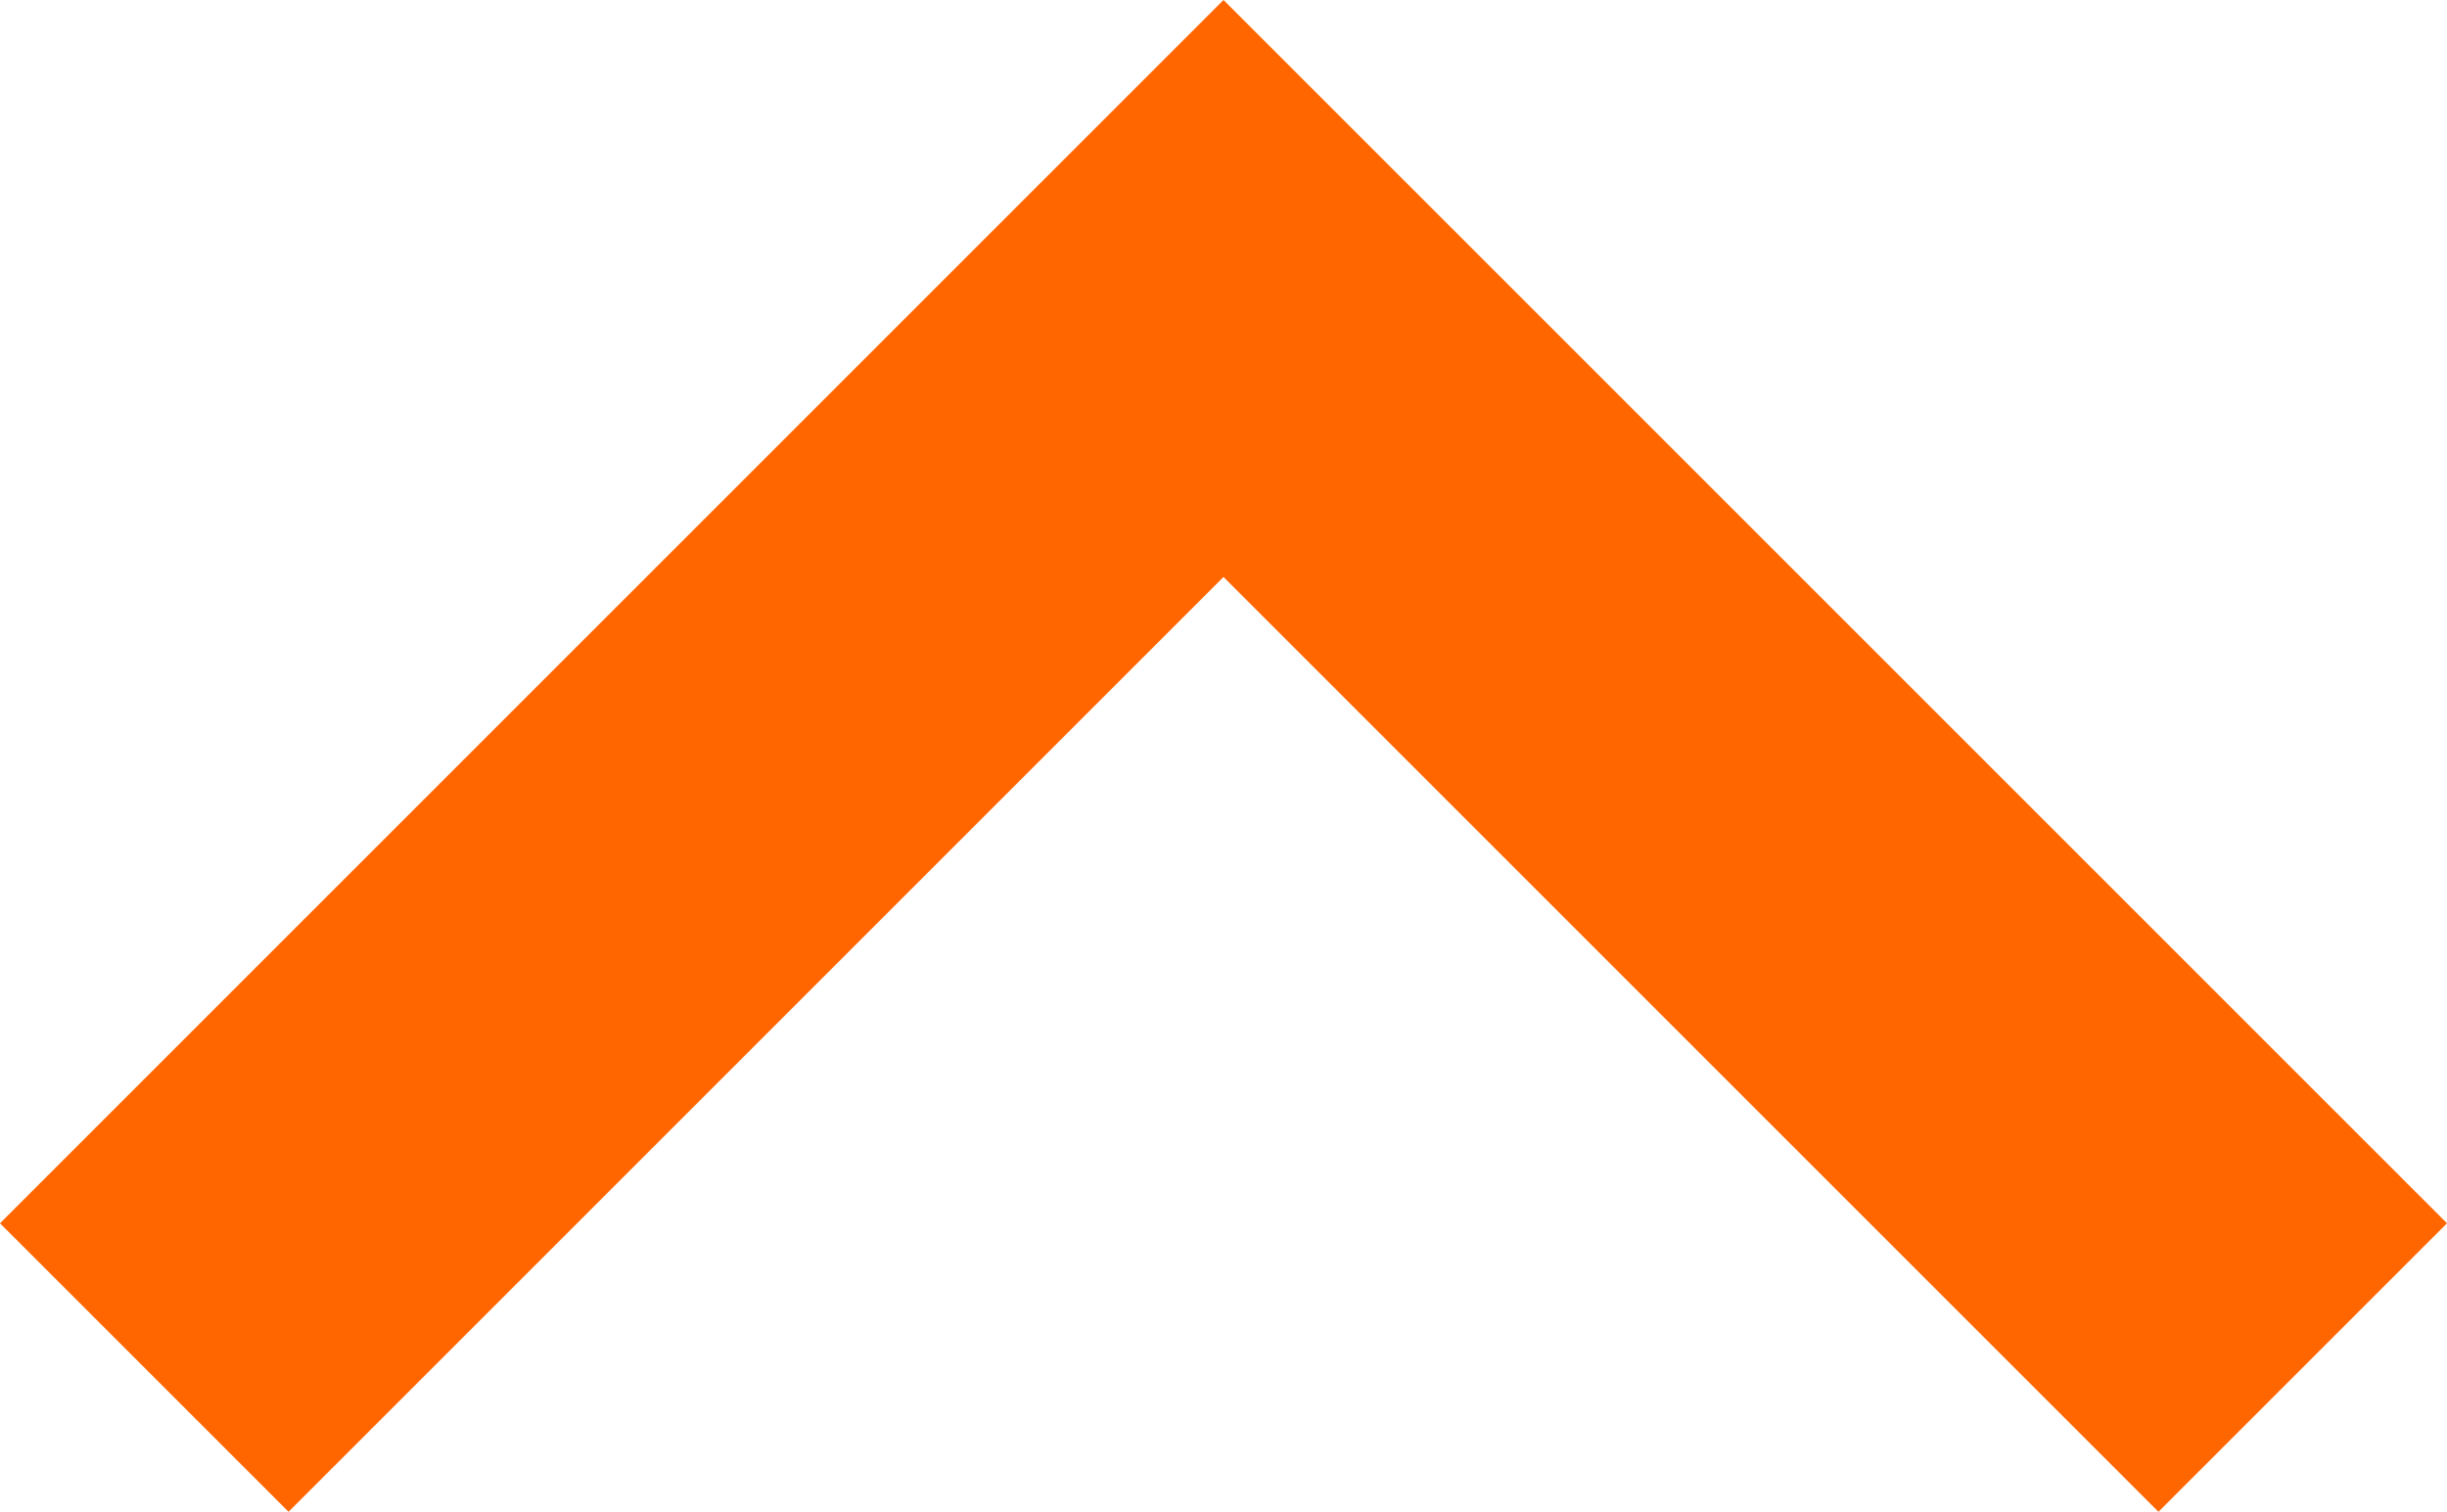
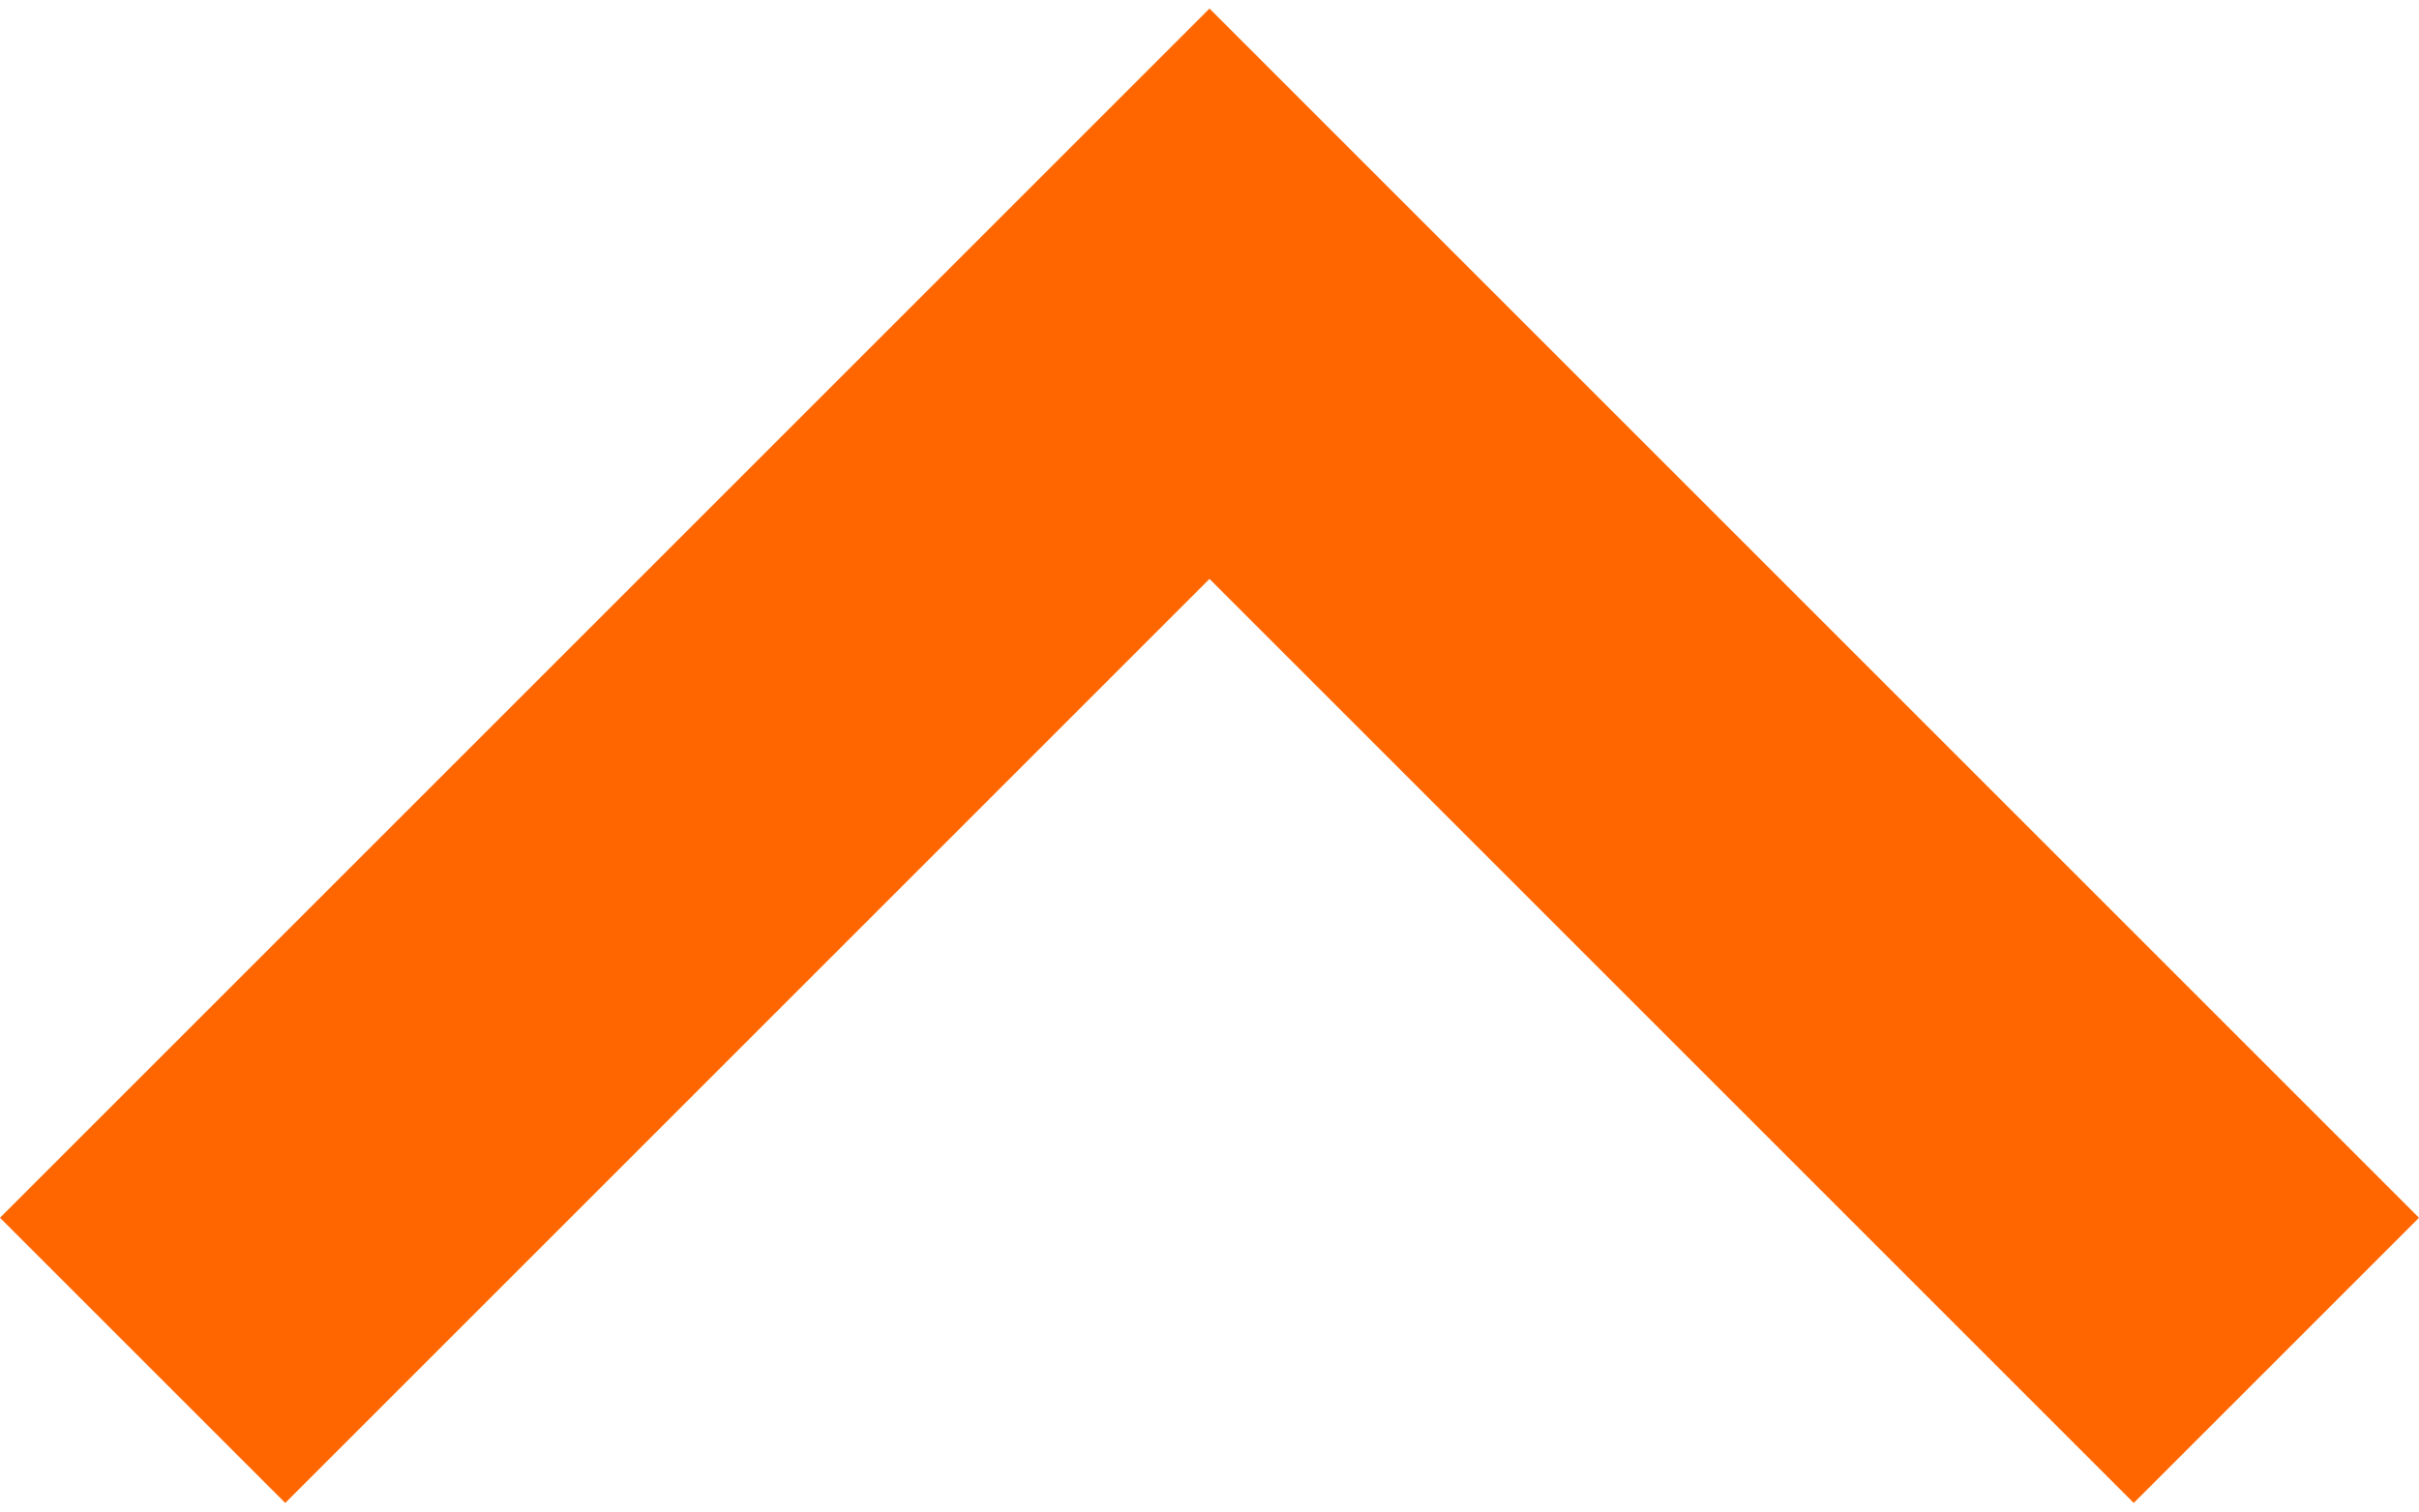
- <svg xmlns="http://www.w3.org/2000/svg" width="24" height="14.83" version="1.1" viewBox="0 0 24 14.83">
+ <svg xmlns="http://www.w3.org/2000/svg" width="24" height="15" version="1.1" viewBox="0 0 24 14.83">
  <g transform="translate(-315.44 -310.66)">
    <path d="m315.44 322.66 2.83 2.83 9.17-9.17 9.17 9.17 2.83-2.83-12-12z" fill="#f60" />
  </g>
</svg>
